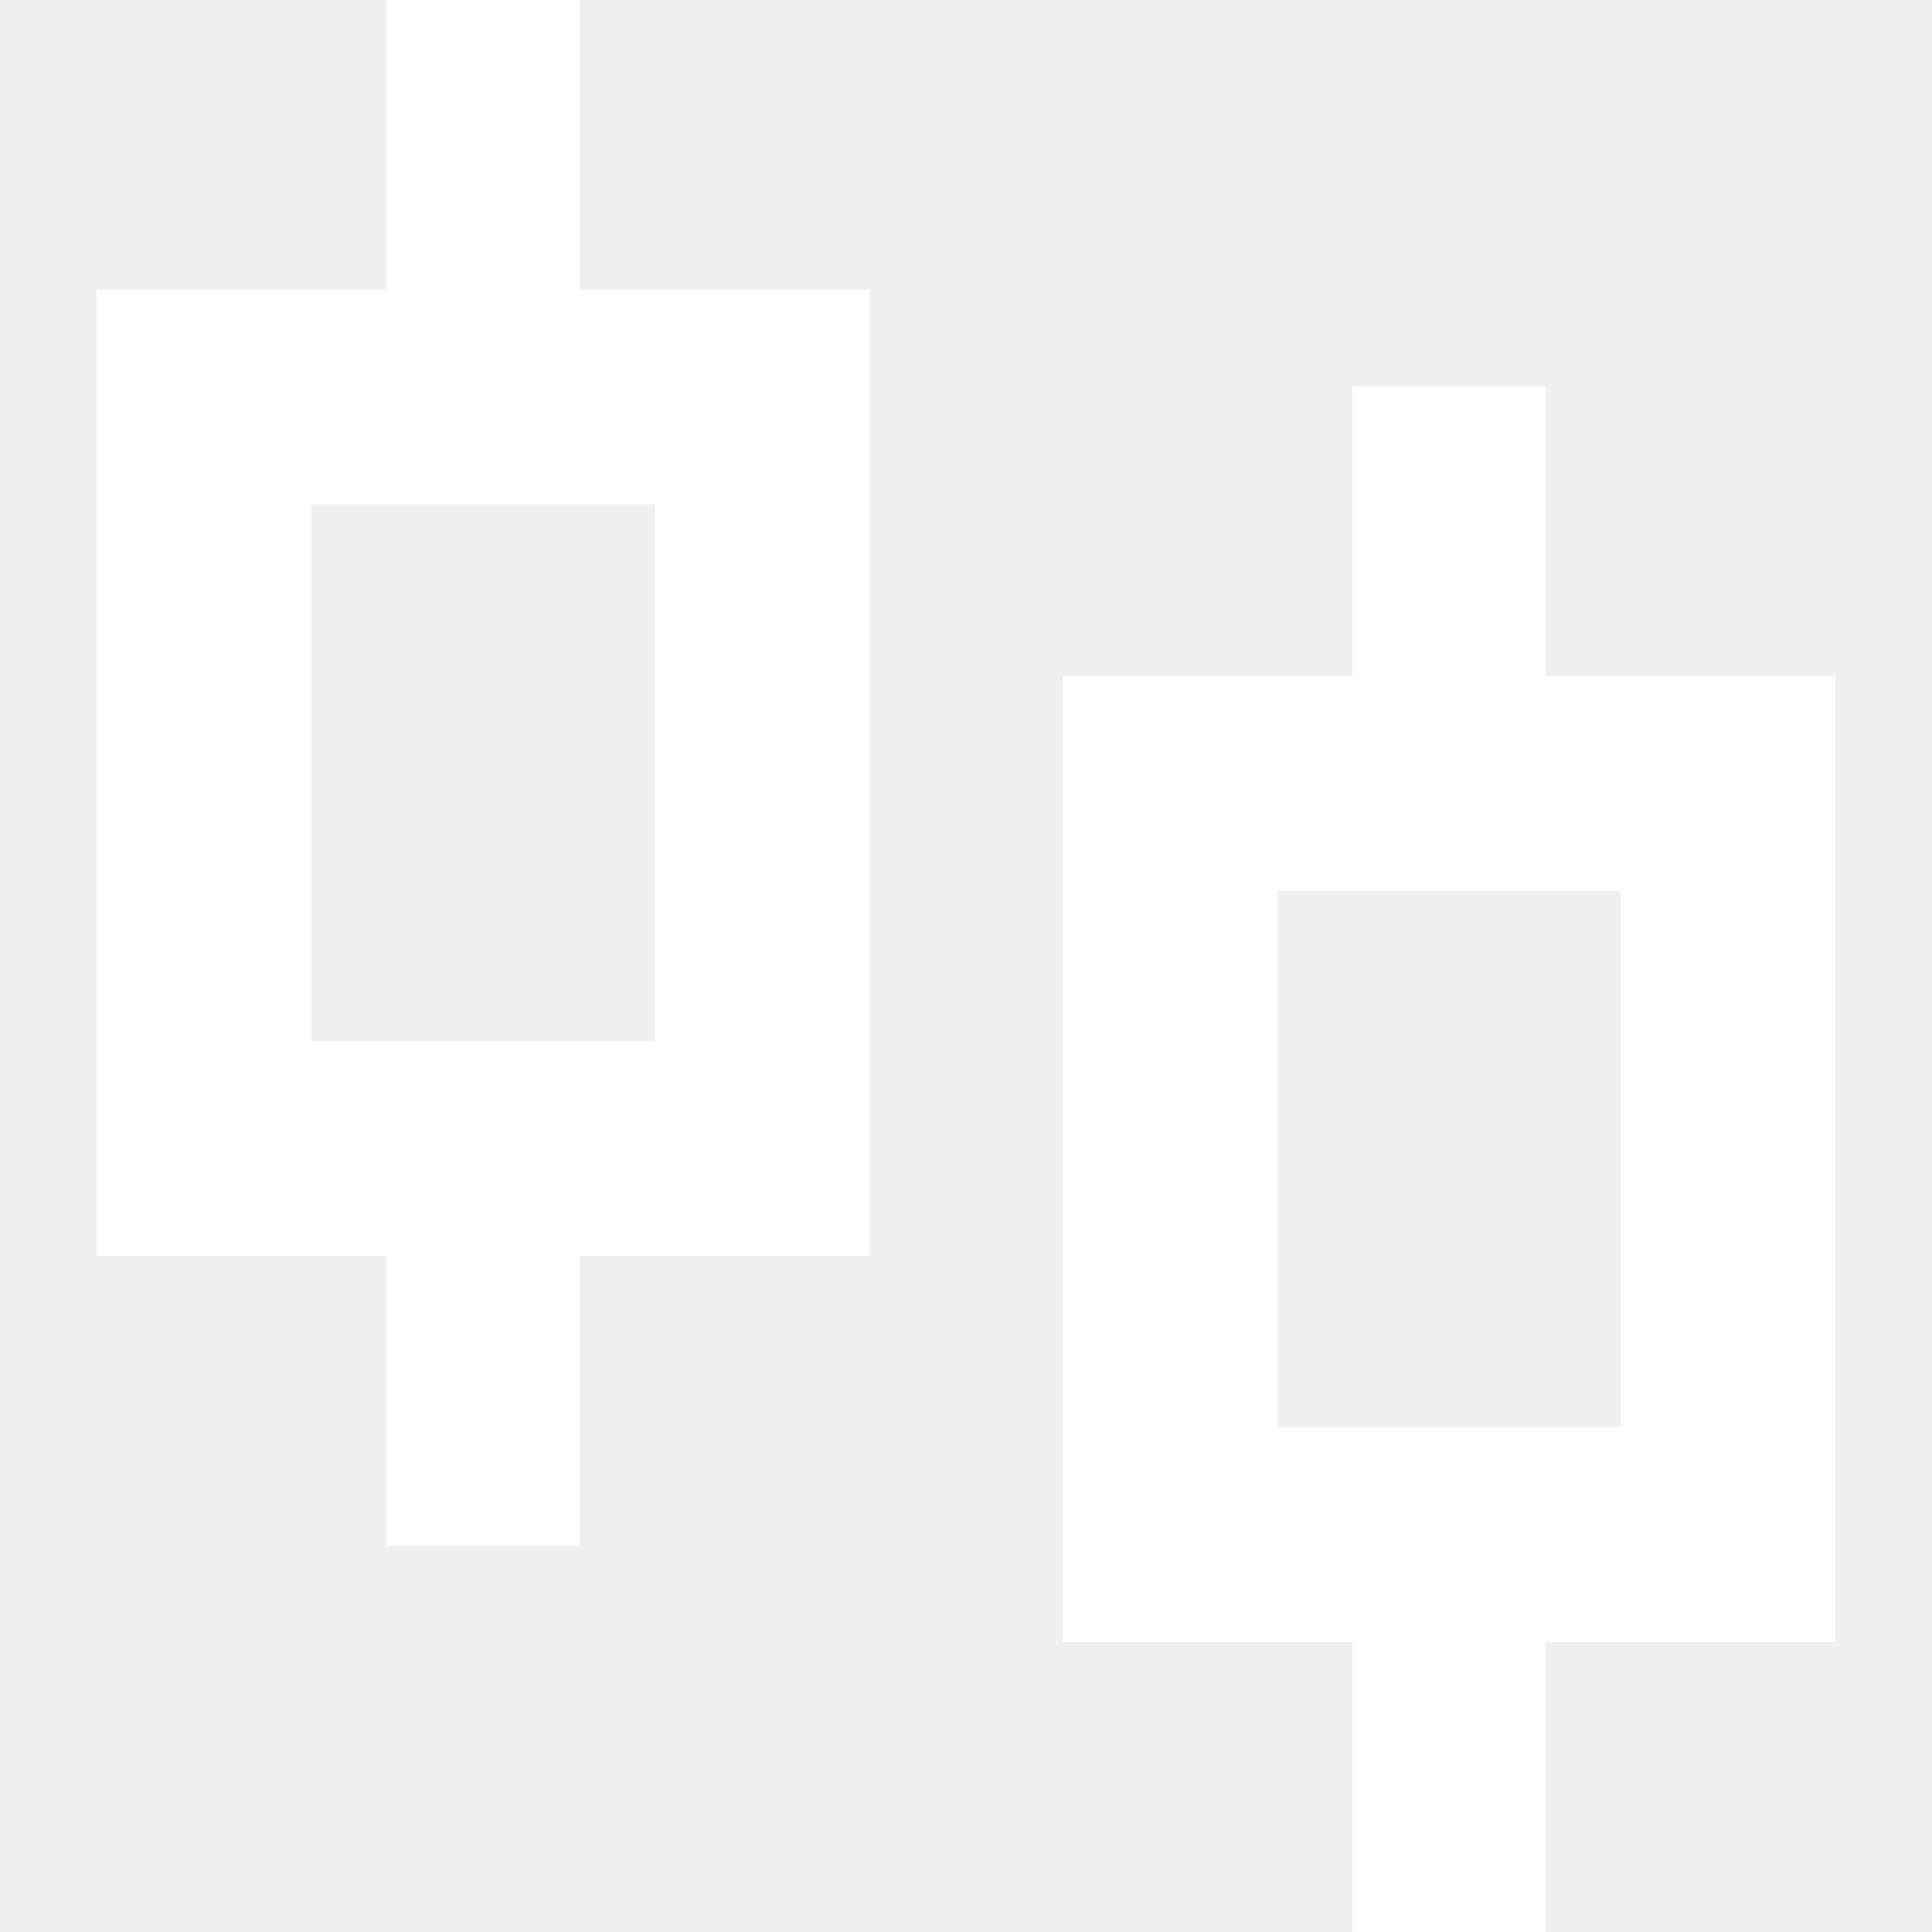
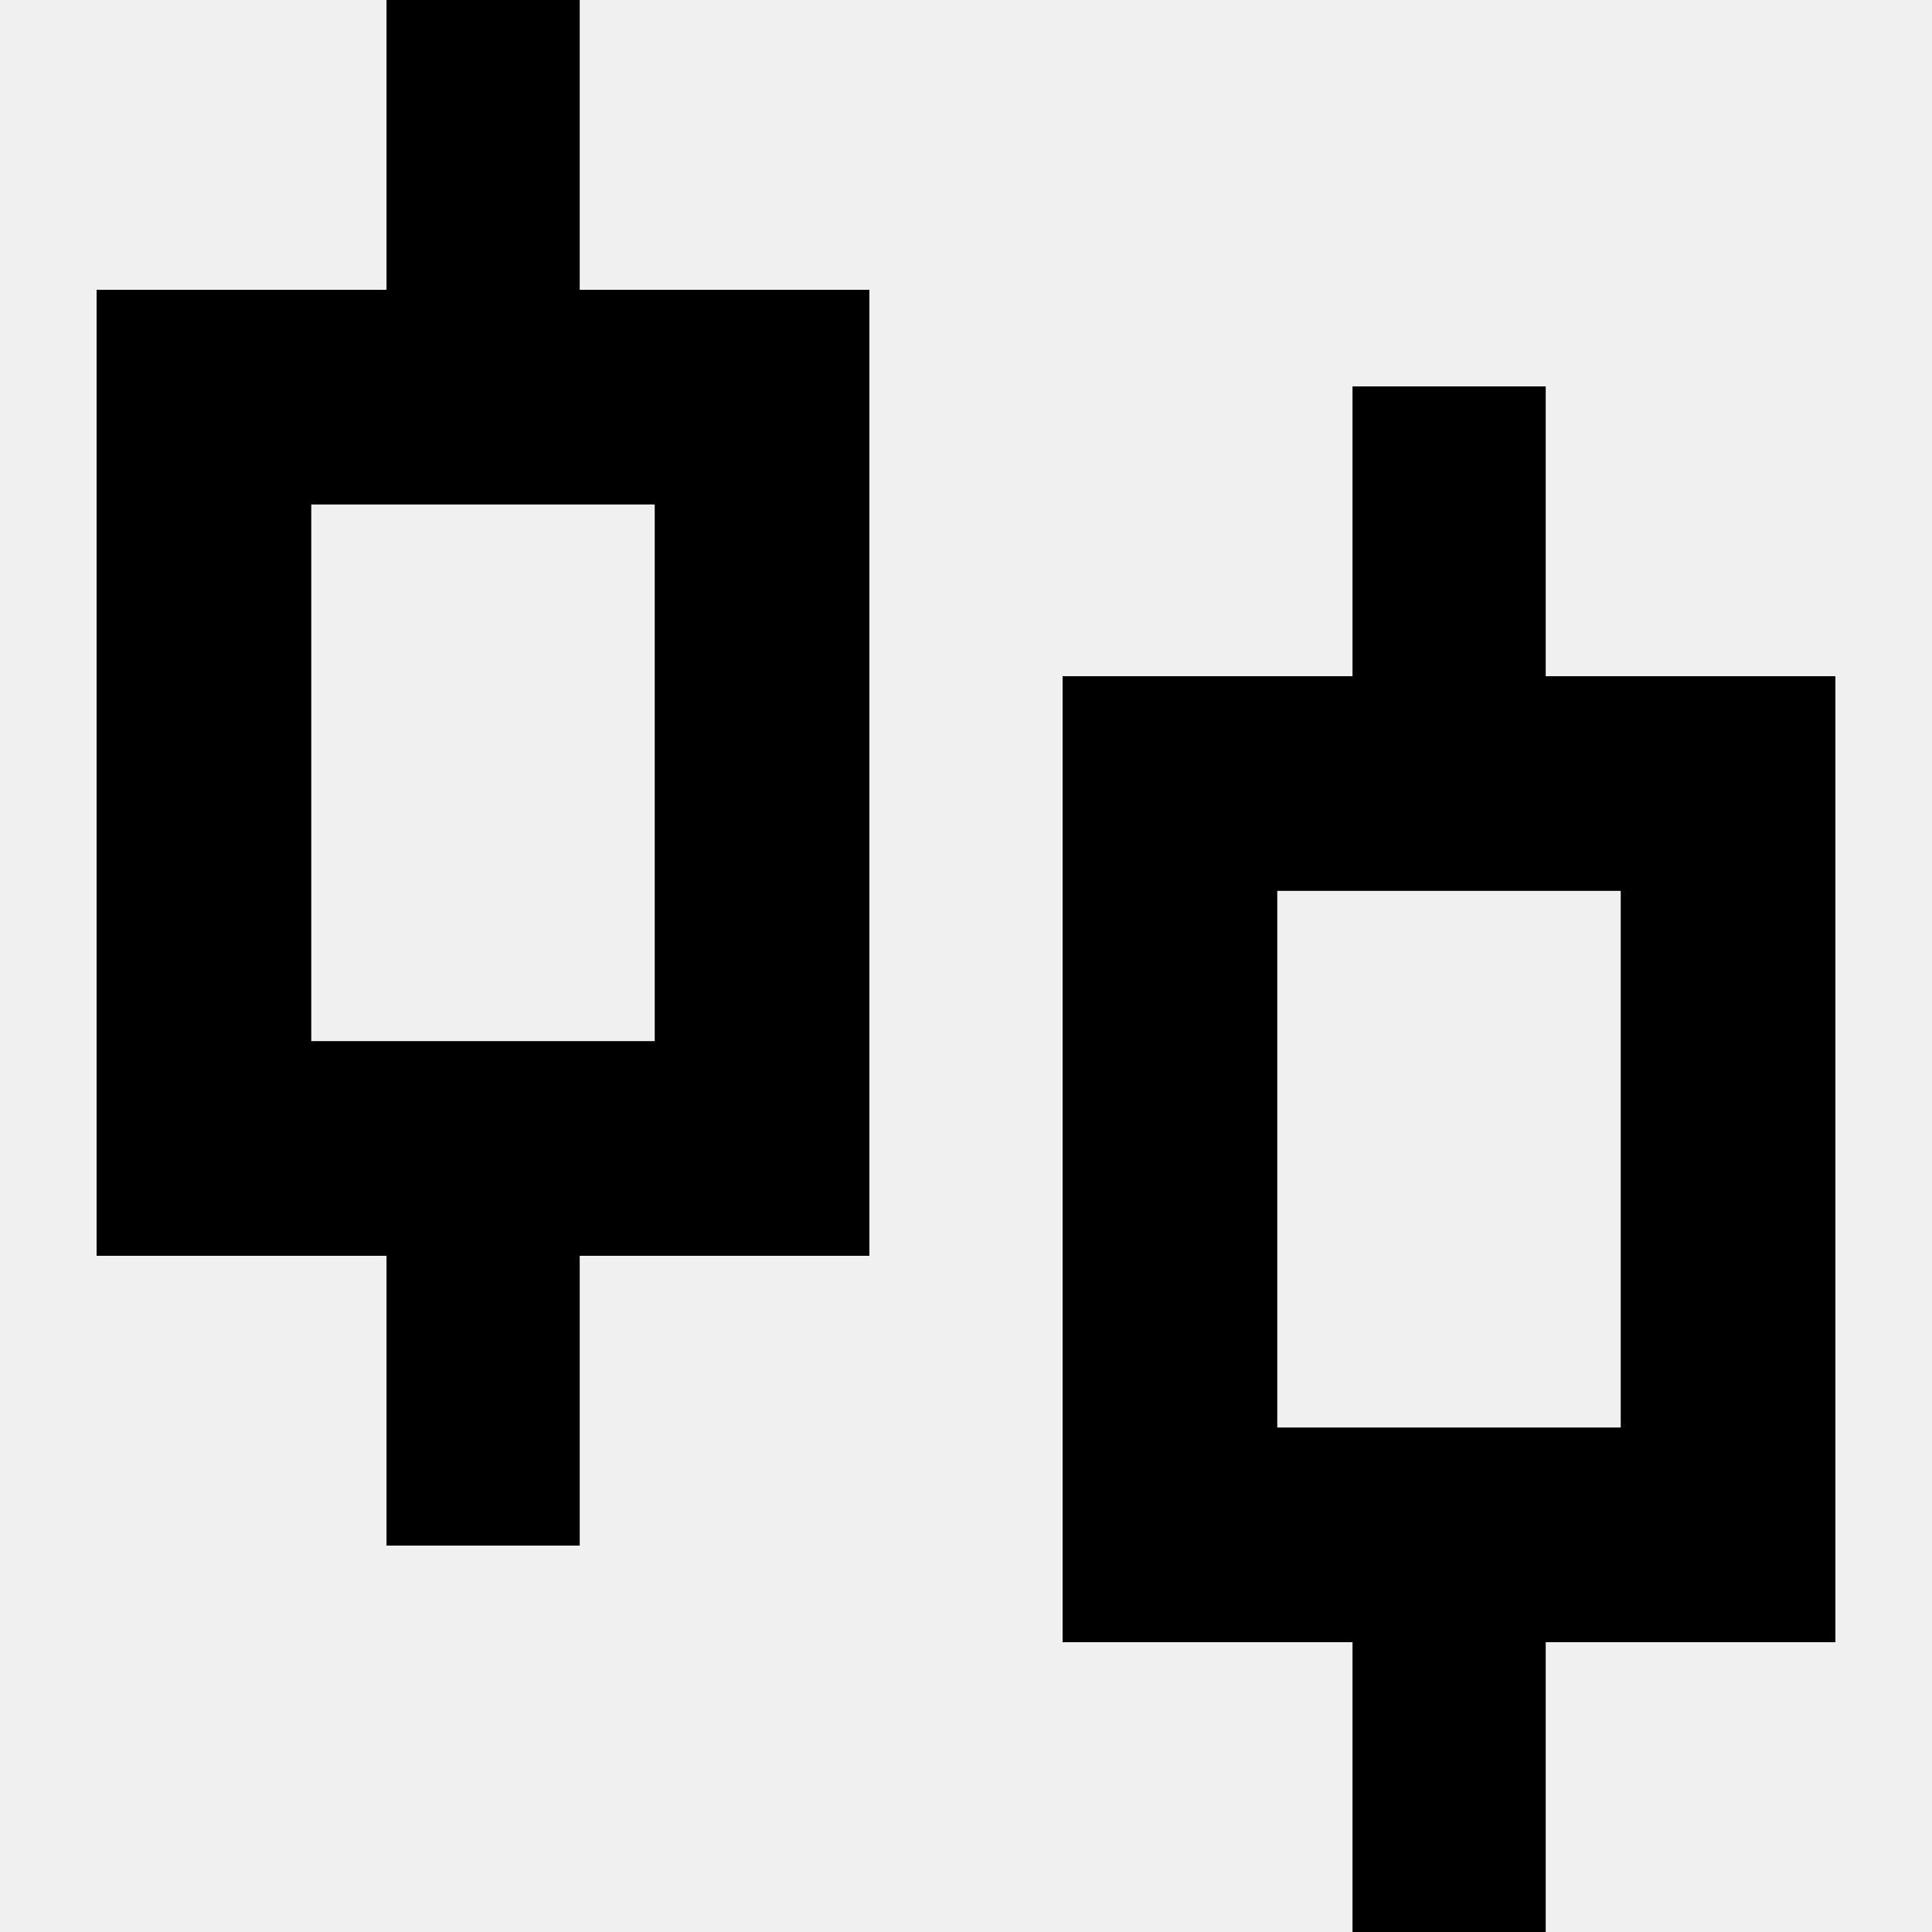
<svg xmlns="http://www.w3.org/2000/svg" width="18" height="18" viewBox="0 0 18 18" fill="none">
-   <rect x="1.9" y="3.7" width="5.2" height="7" stroke="white" stroke-width="2" />
-   <rect x="3.601" width="1.8" height="2.7" fill="white" />
-   <rect x="3.601" y="11.7" width="1.8" height="2.7" fill="white" />
-   <rect x="10.9" y="7.3" width="5.2" height="7" stroke="white" stroke-width="2" />
-   <rect x="12.601" y="3.6" width="1.8" height="2.7" fill="white" />
-   <rect x="12.601" y="15.3" width="1.8" height="2.7" fill="white" />
+   <rect x="1.9" y="3.7" width="5.2" height="7" stroke="currentColor" stroke-width="2" />
+   <rect x="3.601" width="1.8" height="2.7" fill="currentColor" />
+   <rect x="3.601" y="11.7" width="1.8" height="2.7" fill="currentColor" />
+   <rect x="10.9" y="7.3" width="5.2" height="7" stroke="currentColor" stroke-width="2" />
+   <rect x="12.601" y="3.6" width="1.8" height="2.7" fill="currentColor" />
+   <rect x="12.601" y="15.3" width="1.8" height="2.7" fill="currentColor" />
</svg>
